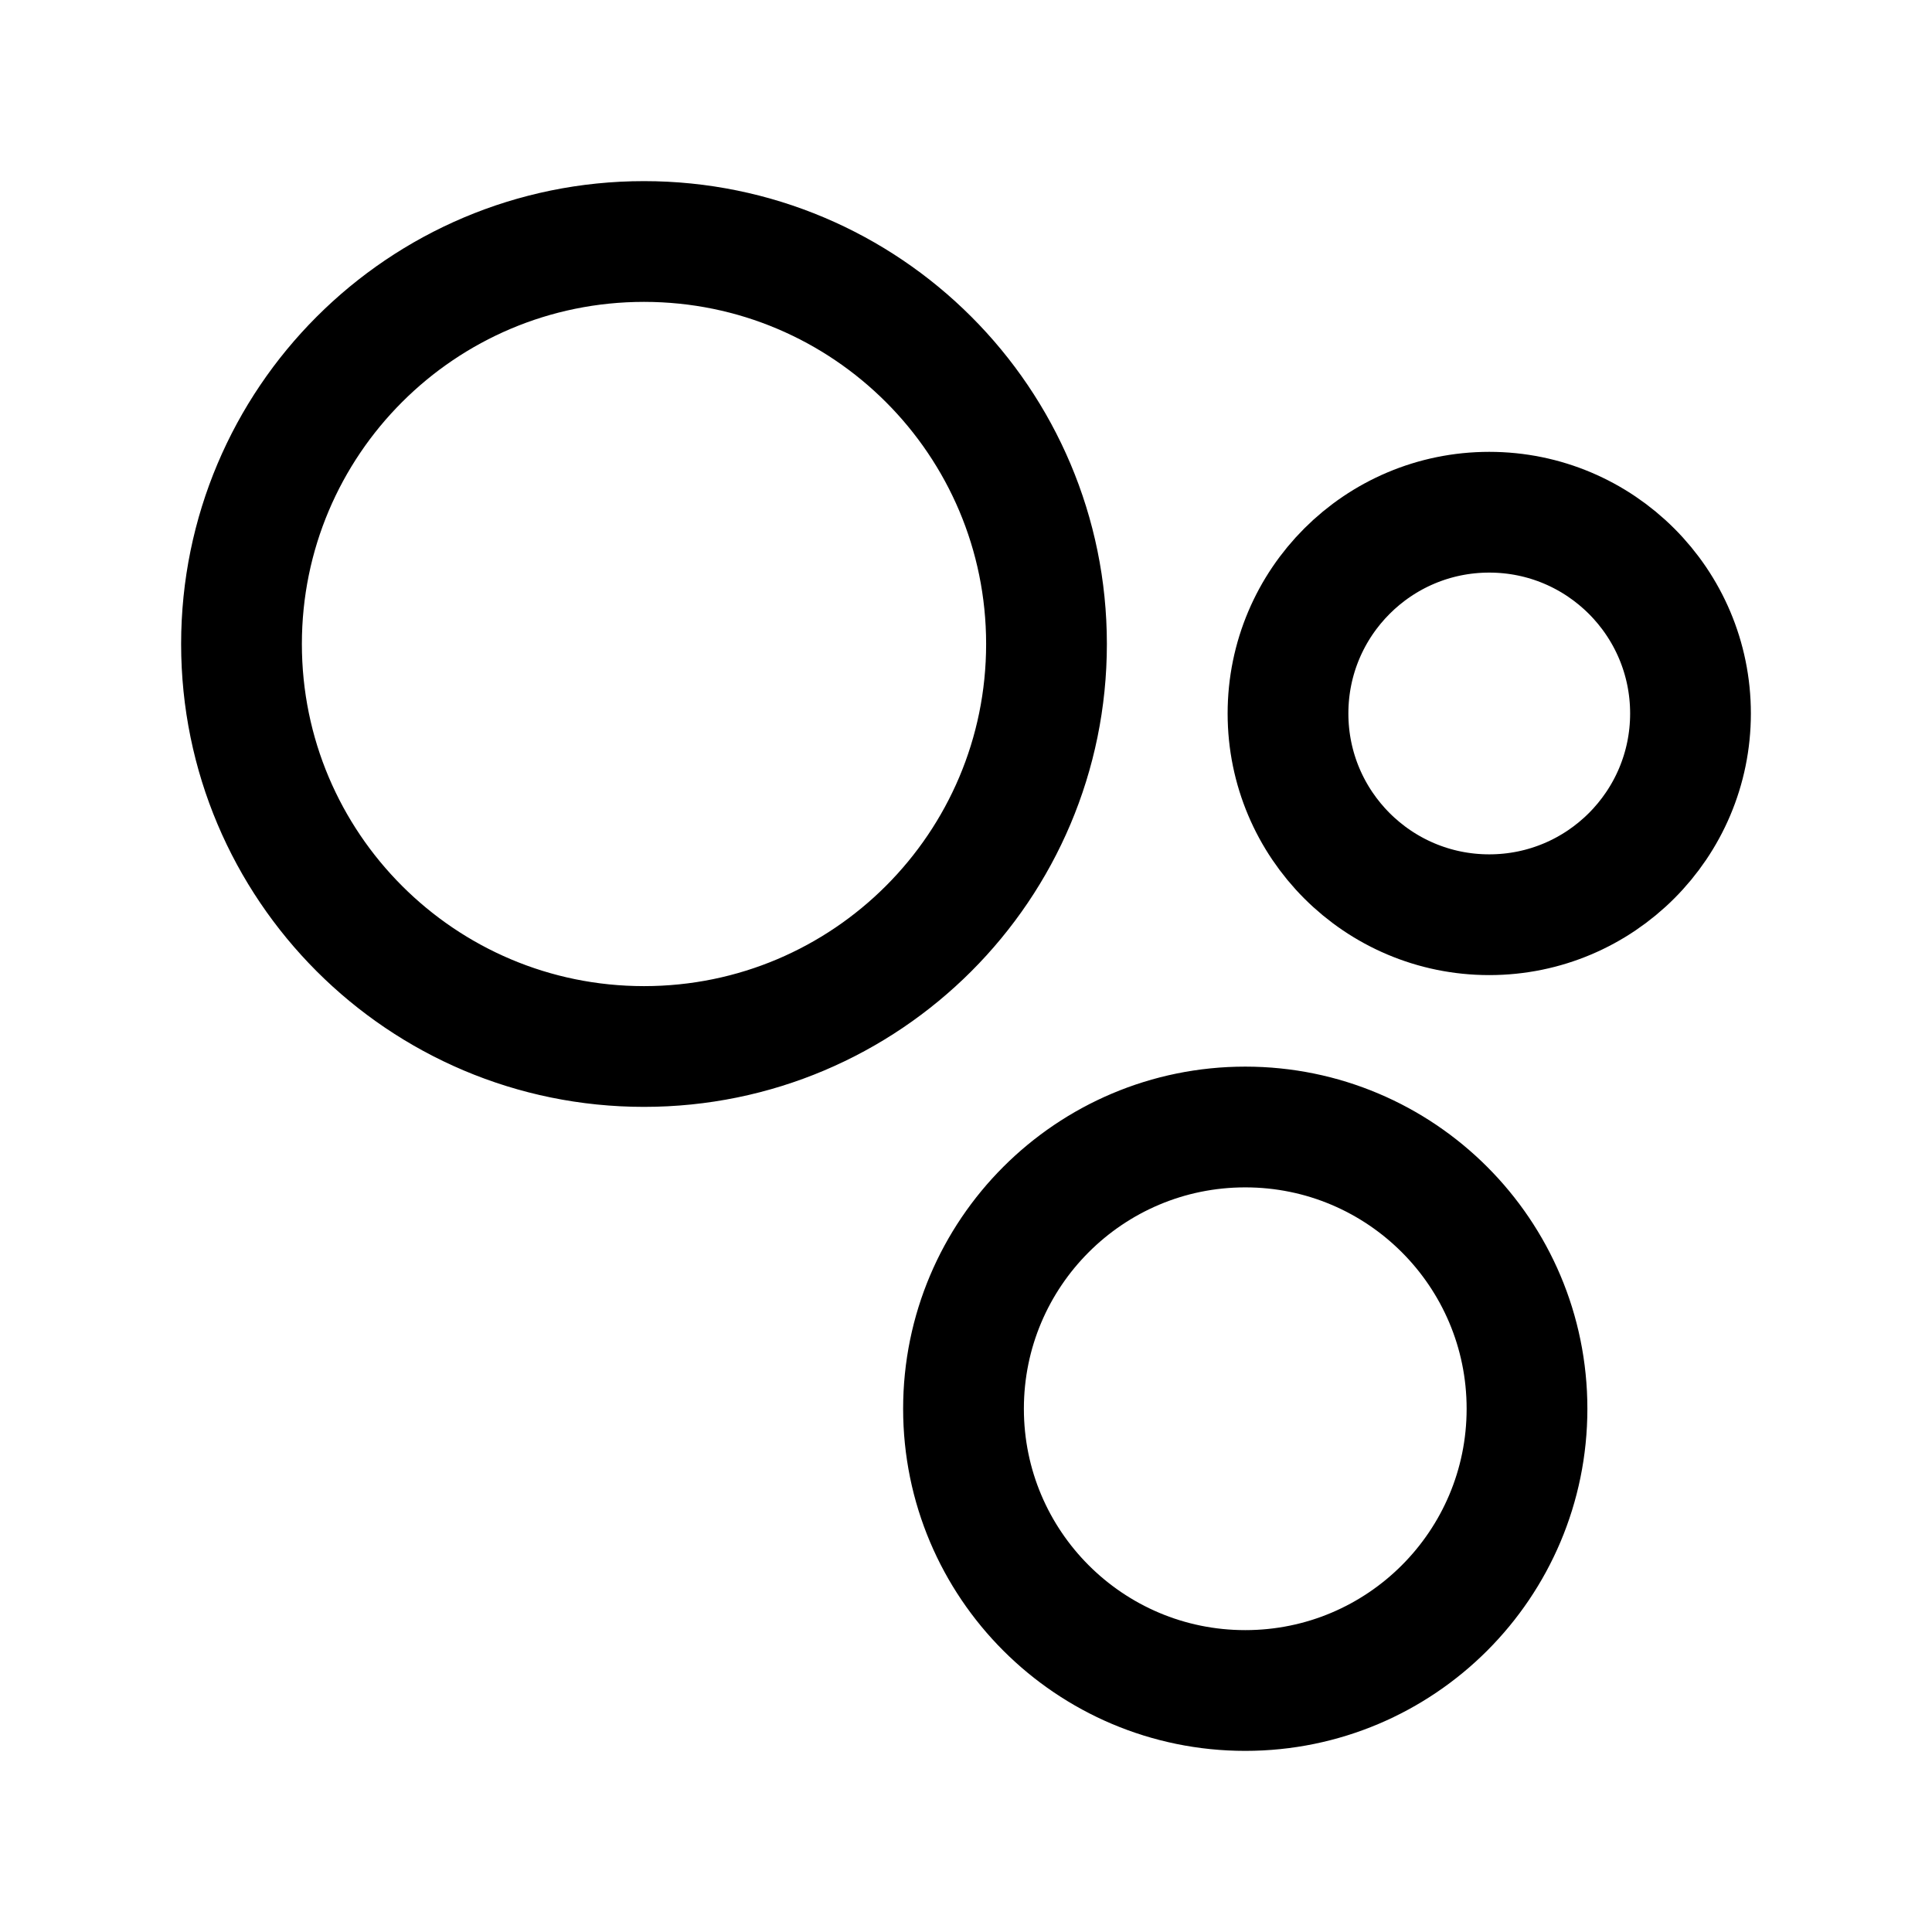
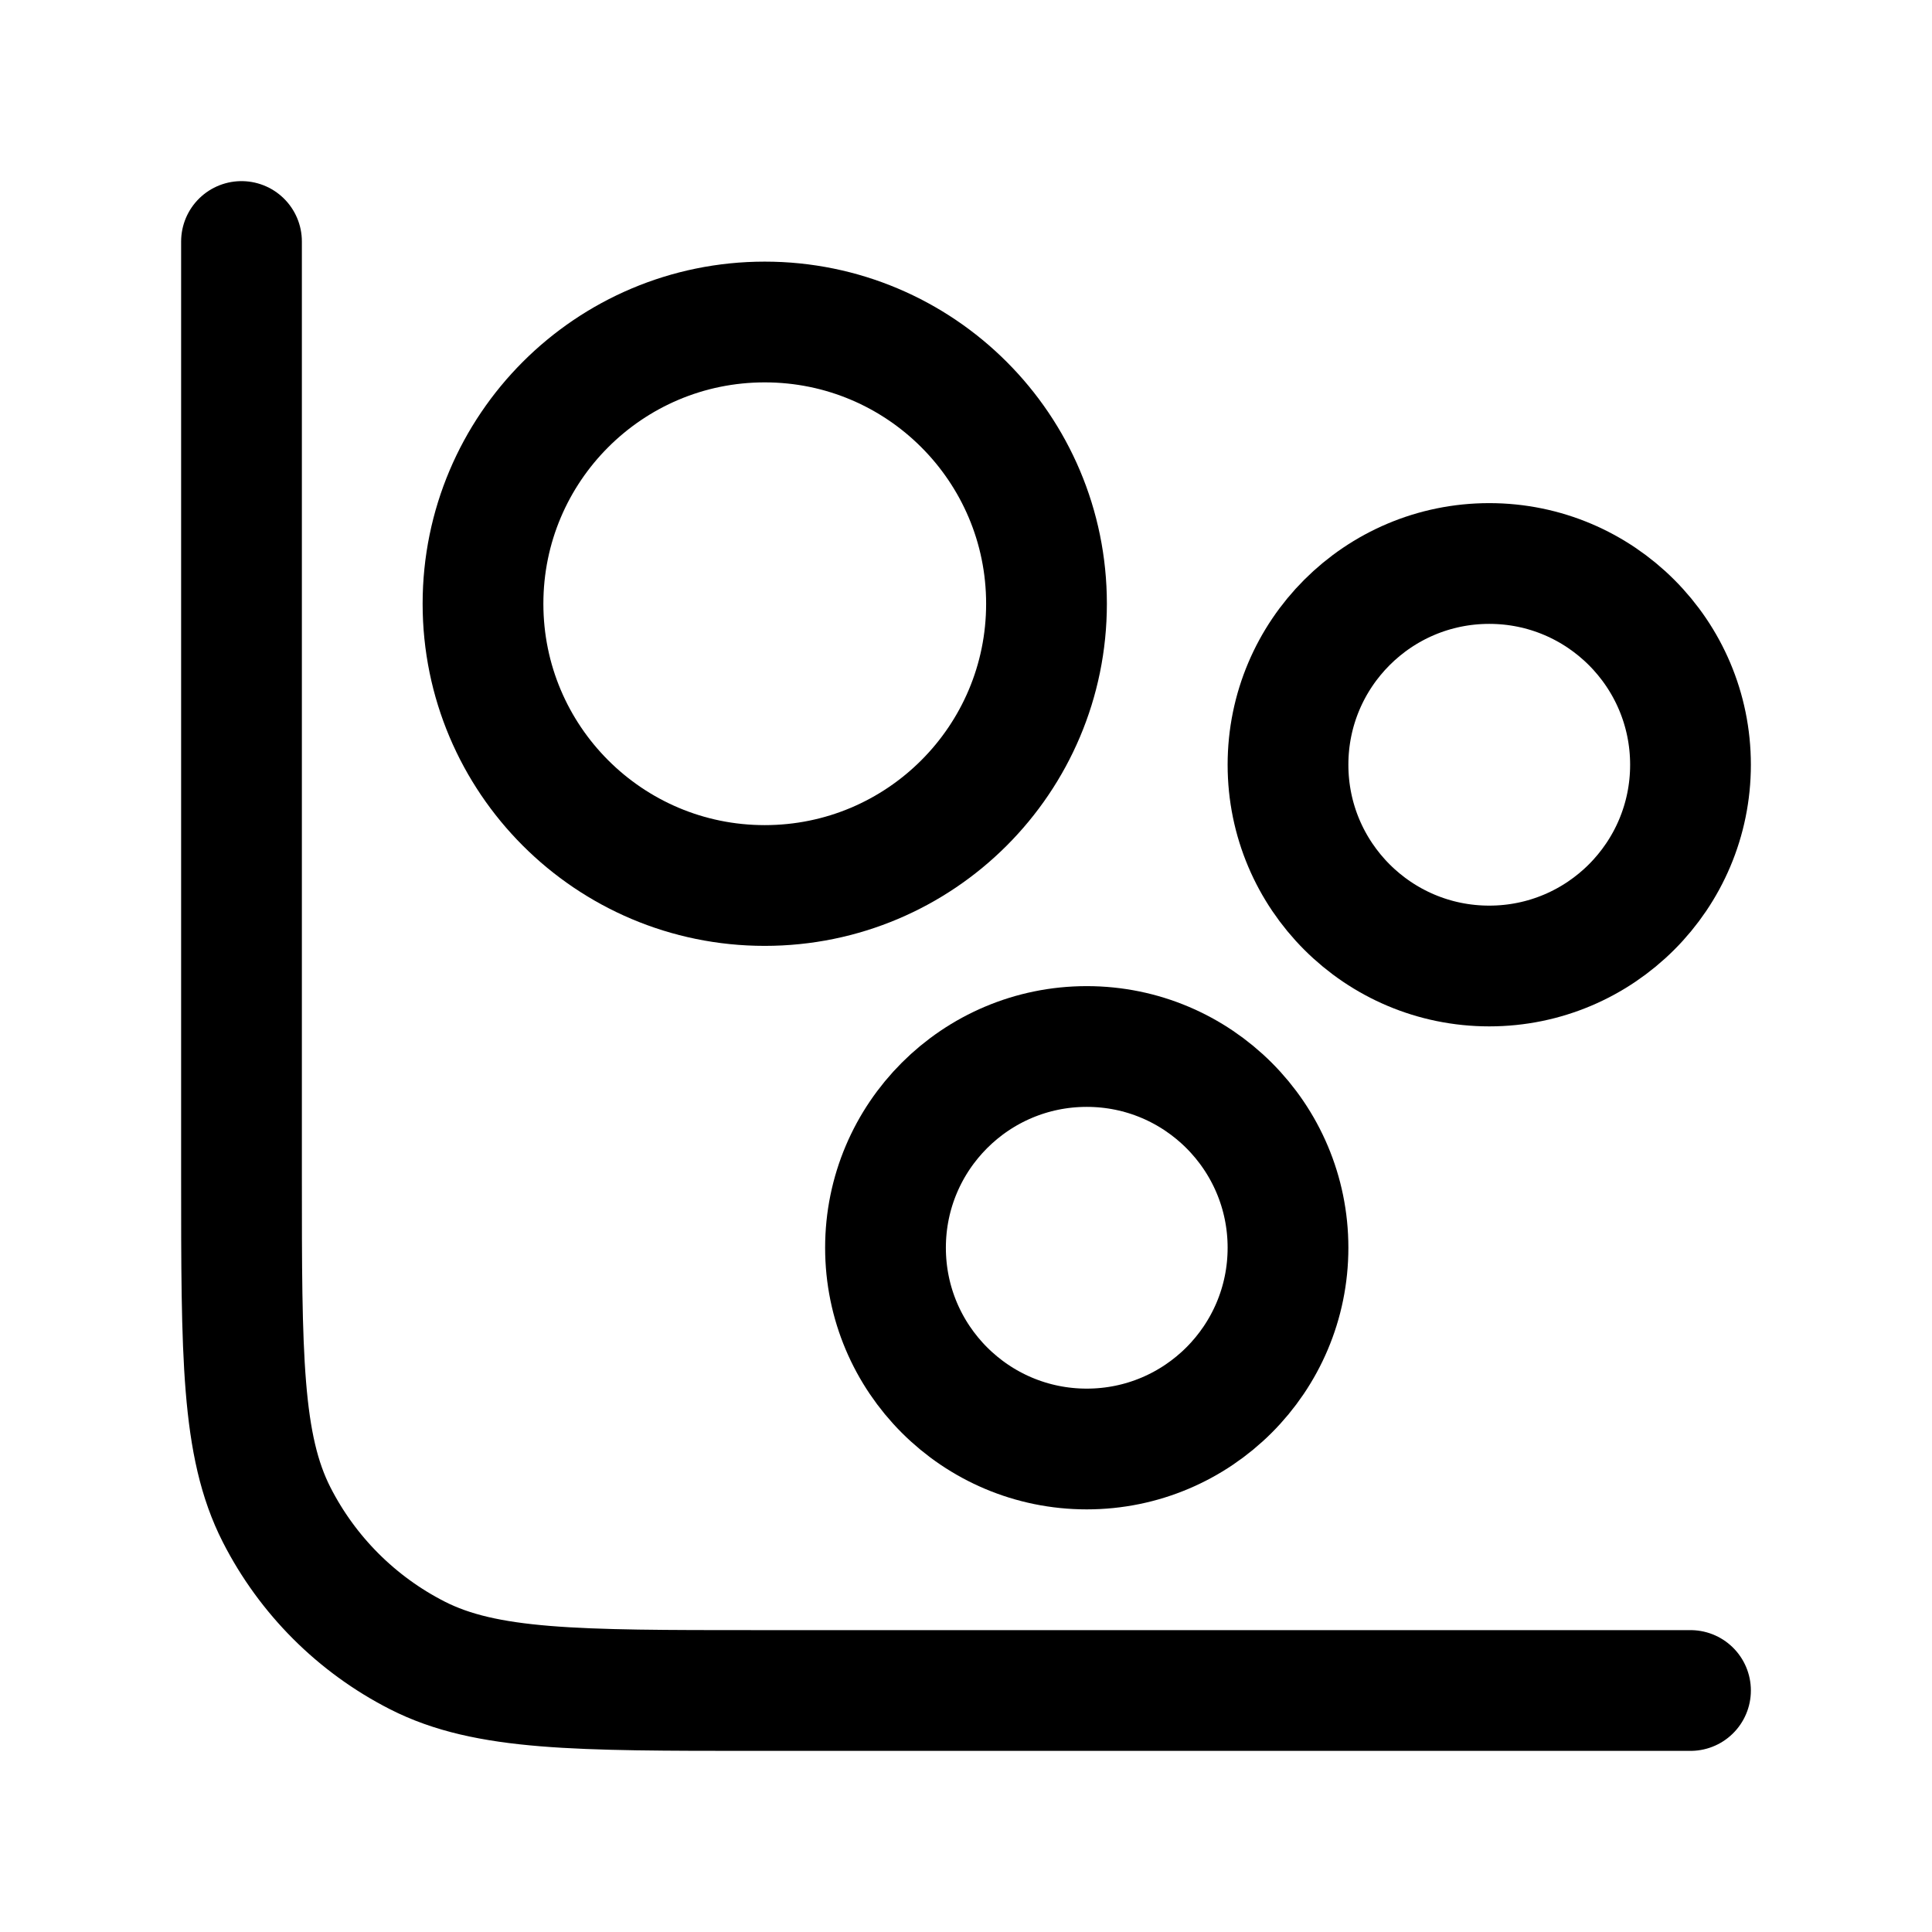
<svg xmlns="http://www.w3.org/2000/svg" width="24" height="24" fill="none" viewBox="0 0 24 24" stroke-width="1.5" stroke="currentColor" stroke-linecap="round" stroke-linejoin="round">
-   <path d="M21 8.863a2.5 2.5 0 1 1-5 0 2.5 2.5 0 0 1 5 0M13 8A5 5 0 1 1 3 8a5 5 0 0 1 10 0m5.969 9.5a3.5 3.5 0 1 1-7 0 3.5 3.5 0 0 1 7 0" />
+   <path d="M21 21H9.4c-2.24 0-3.36 0-4.216-.436a4 4 0 0 1-1.748-1.748C3 17.96 3 16.84 3 14.6V3m18 6.5a2.5 2.5 0 1 1-5 0 2.5 2.5 0 0 1 5 0" />
+   <path d="M13 7.5a3.5 3.5 0 1 1-7 0 3.5 3.5 0 0 1 7 0m3 8a2.5 2.5 0 1 1-5 0 2.5 2.5 0 0 1 5 0" />
</svg>
